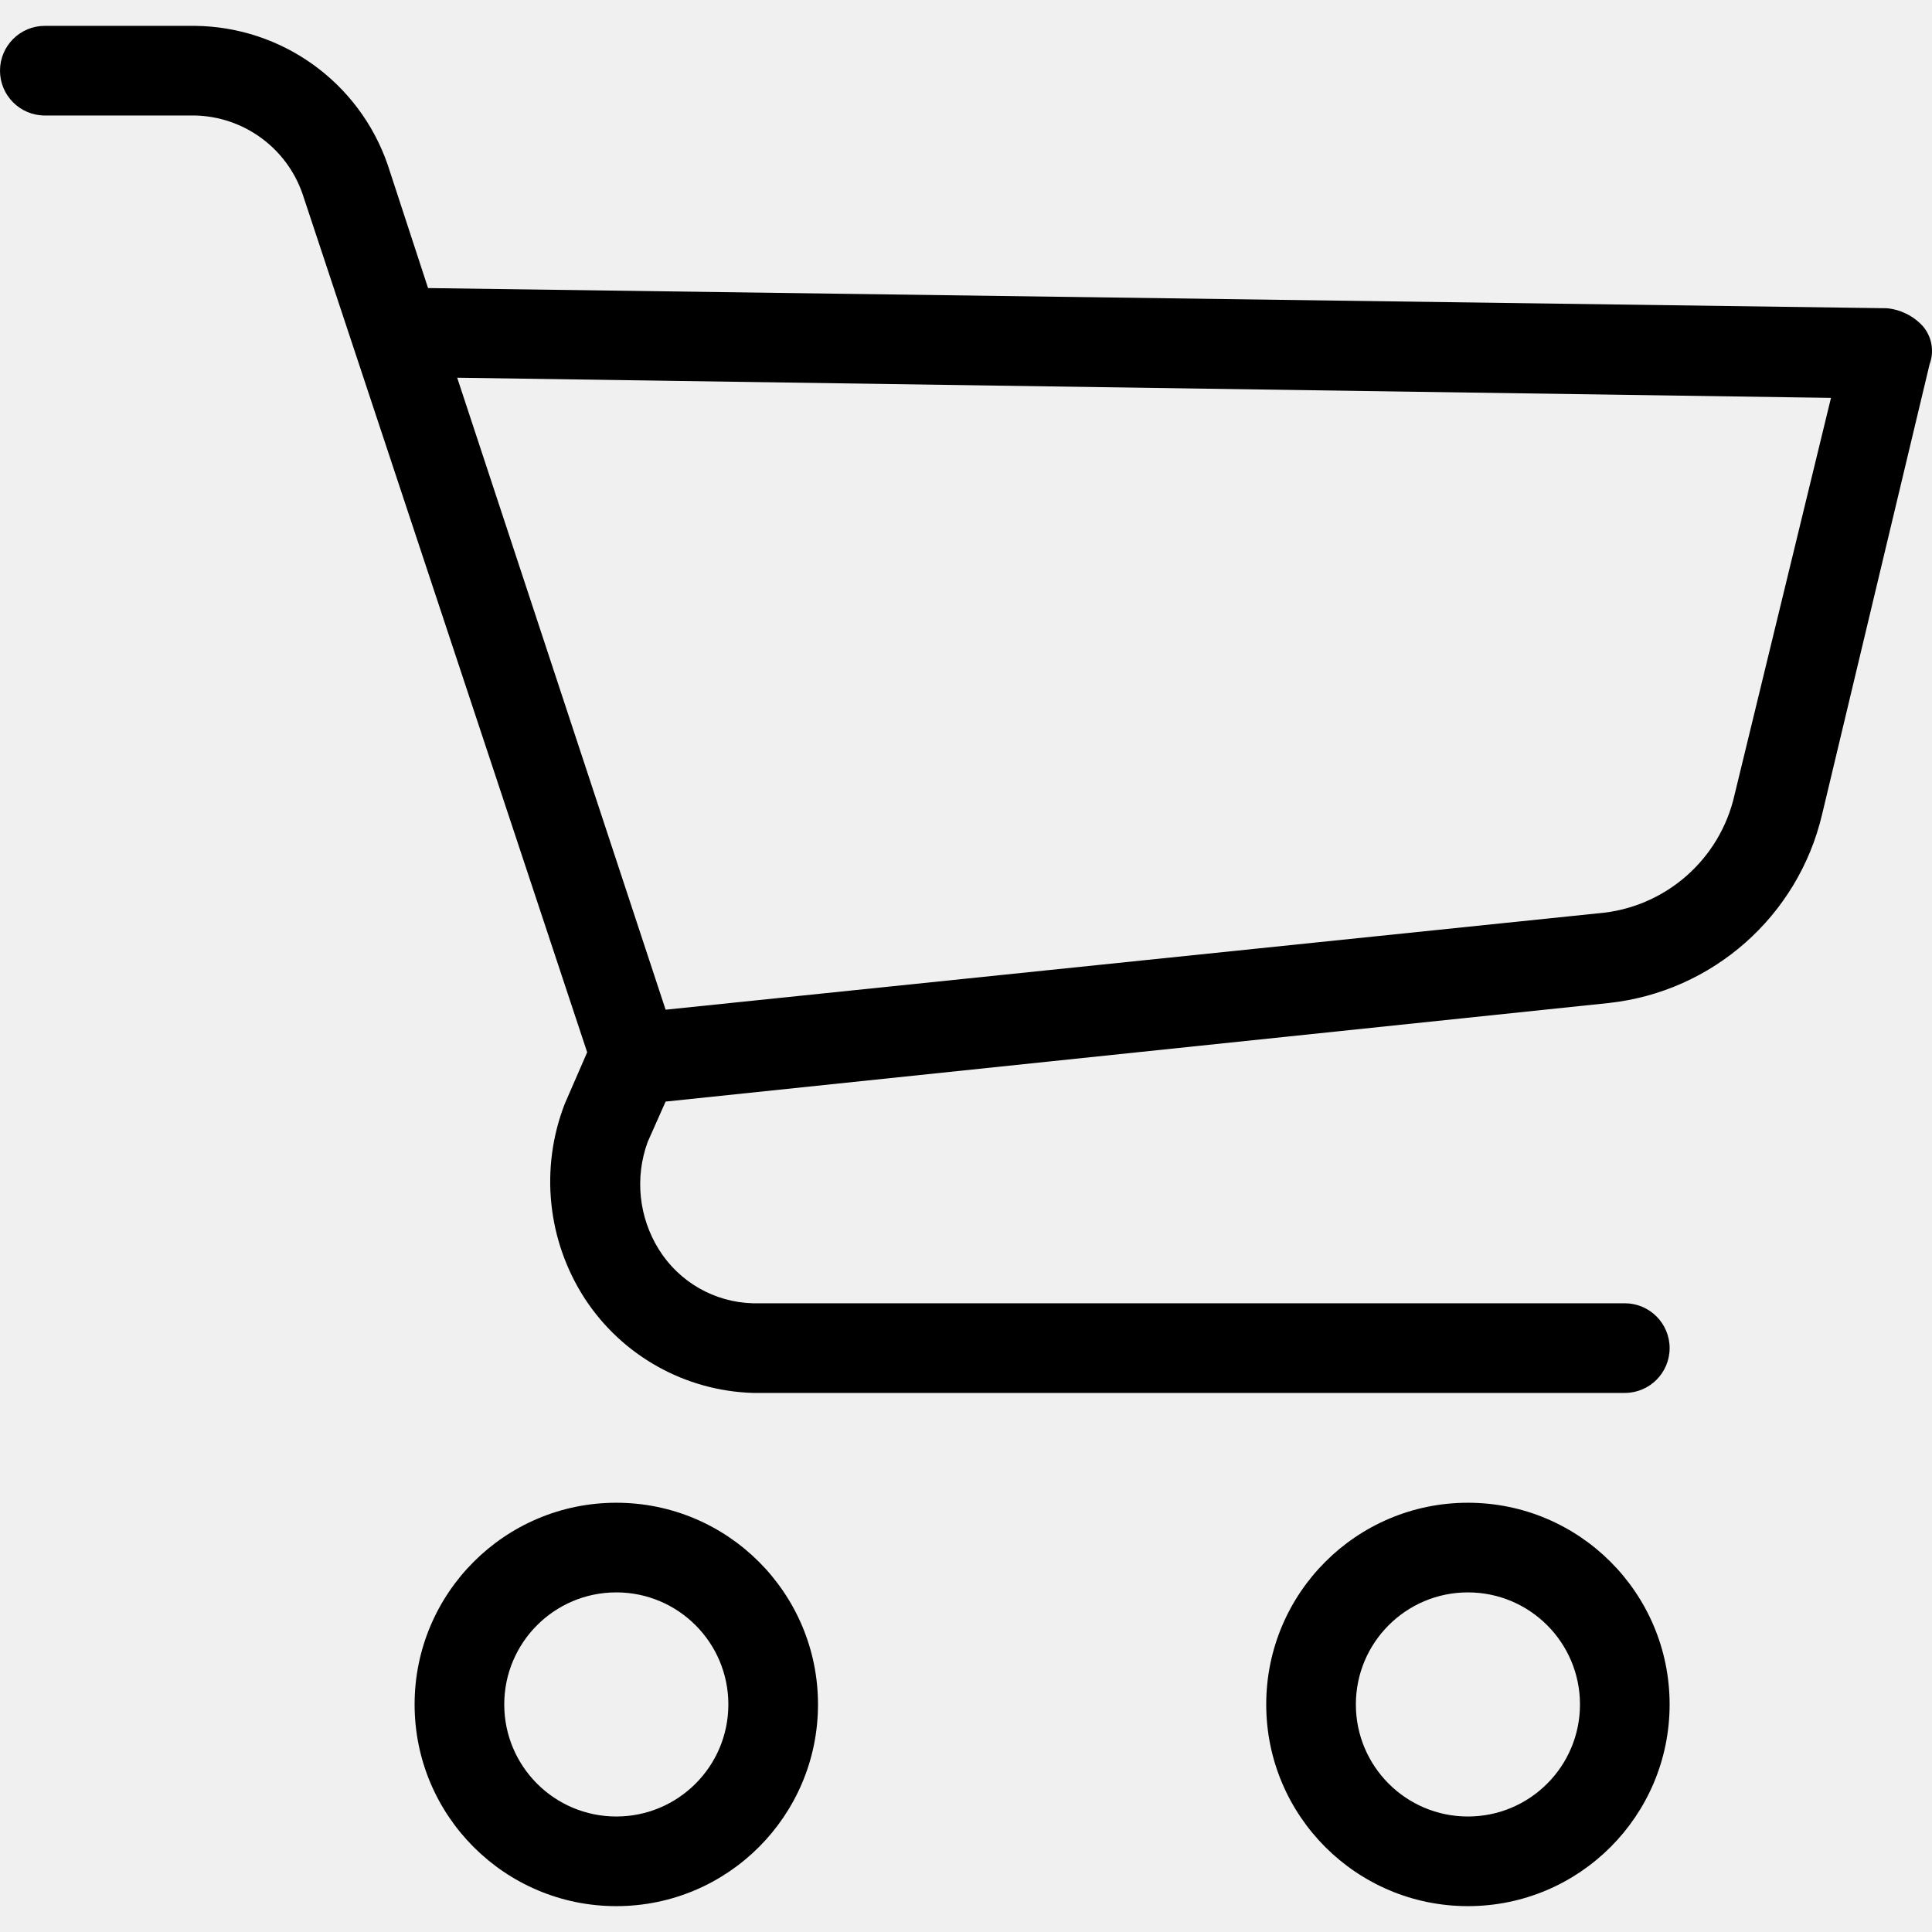
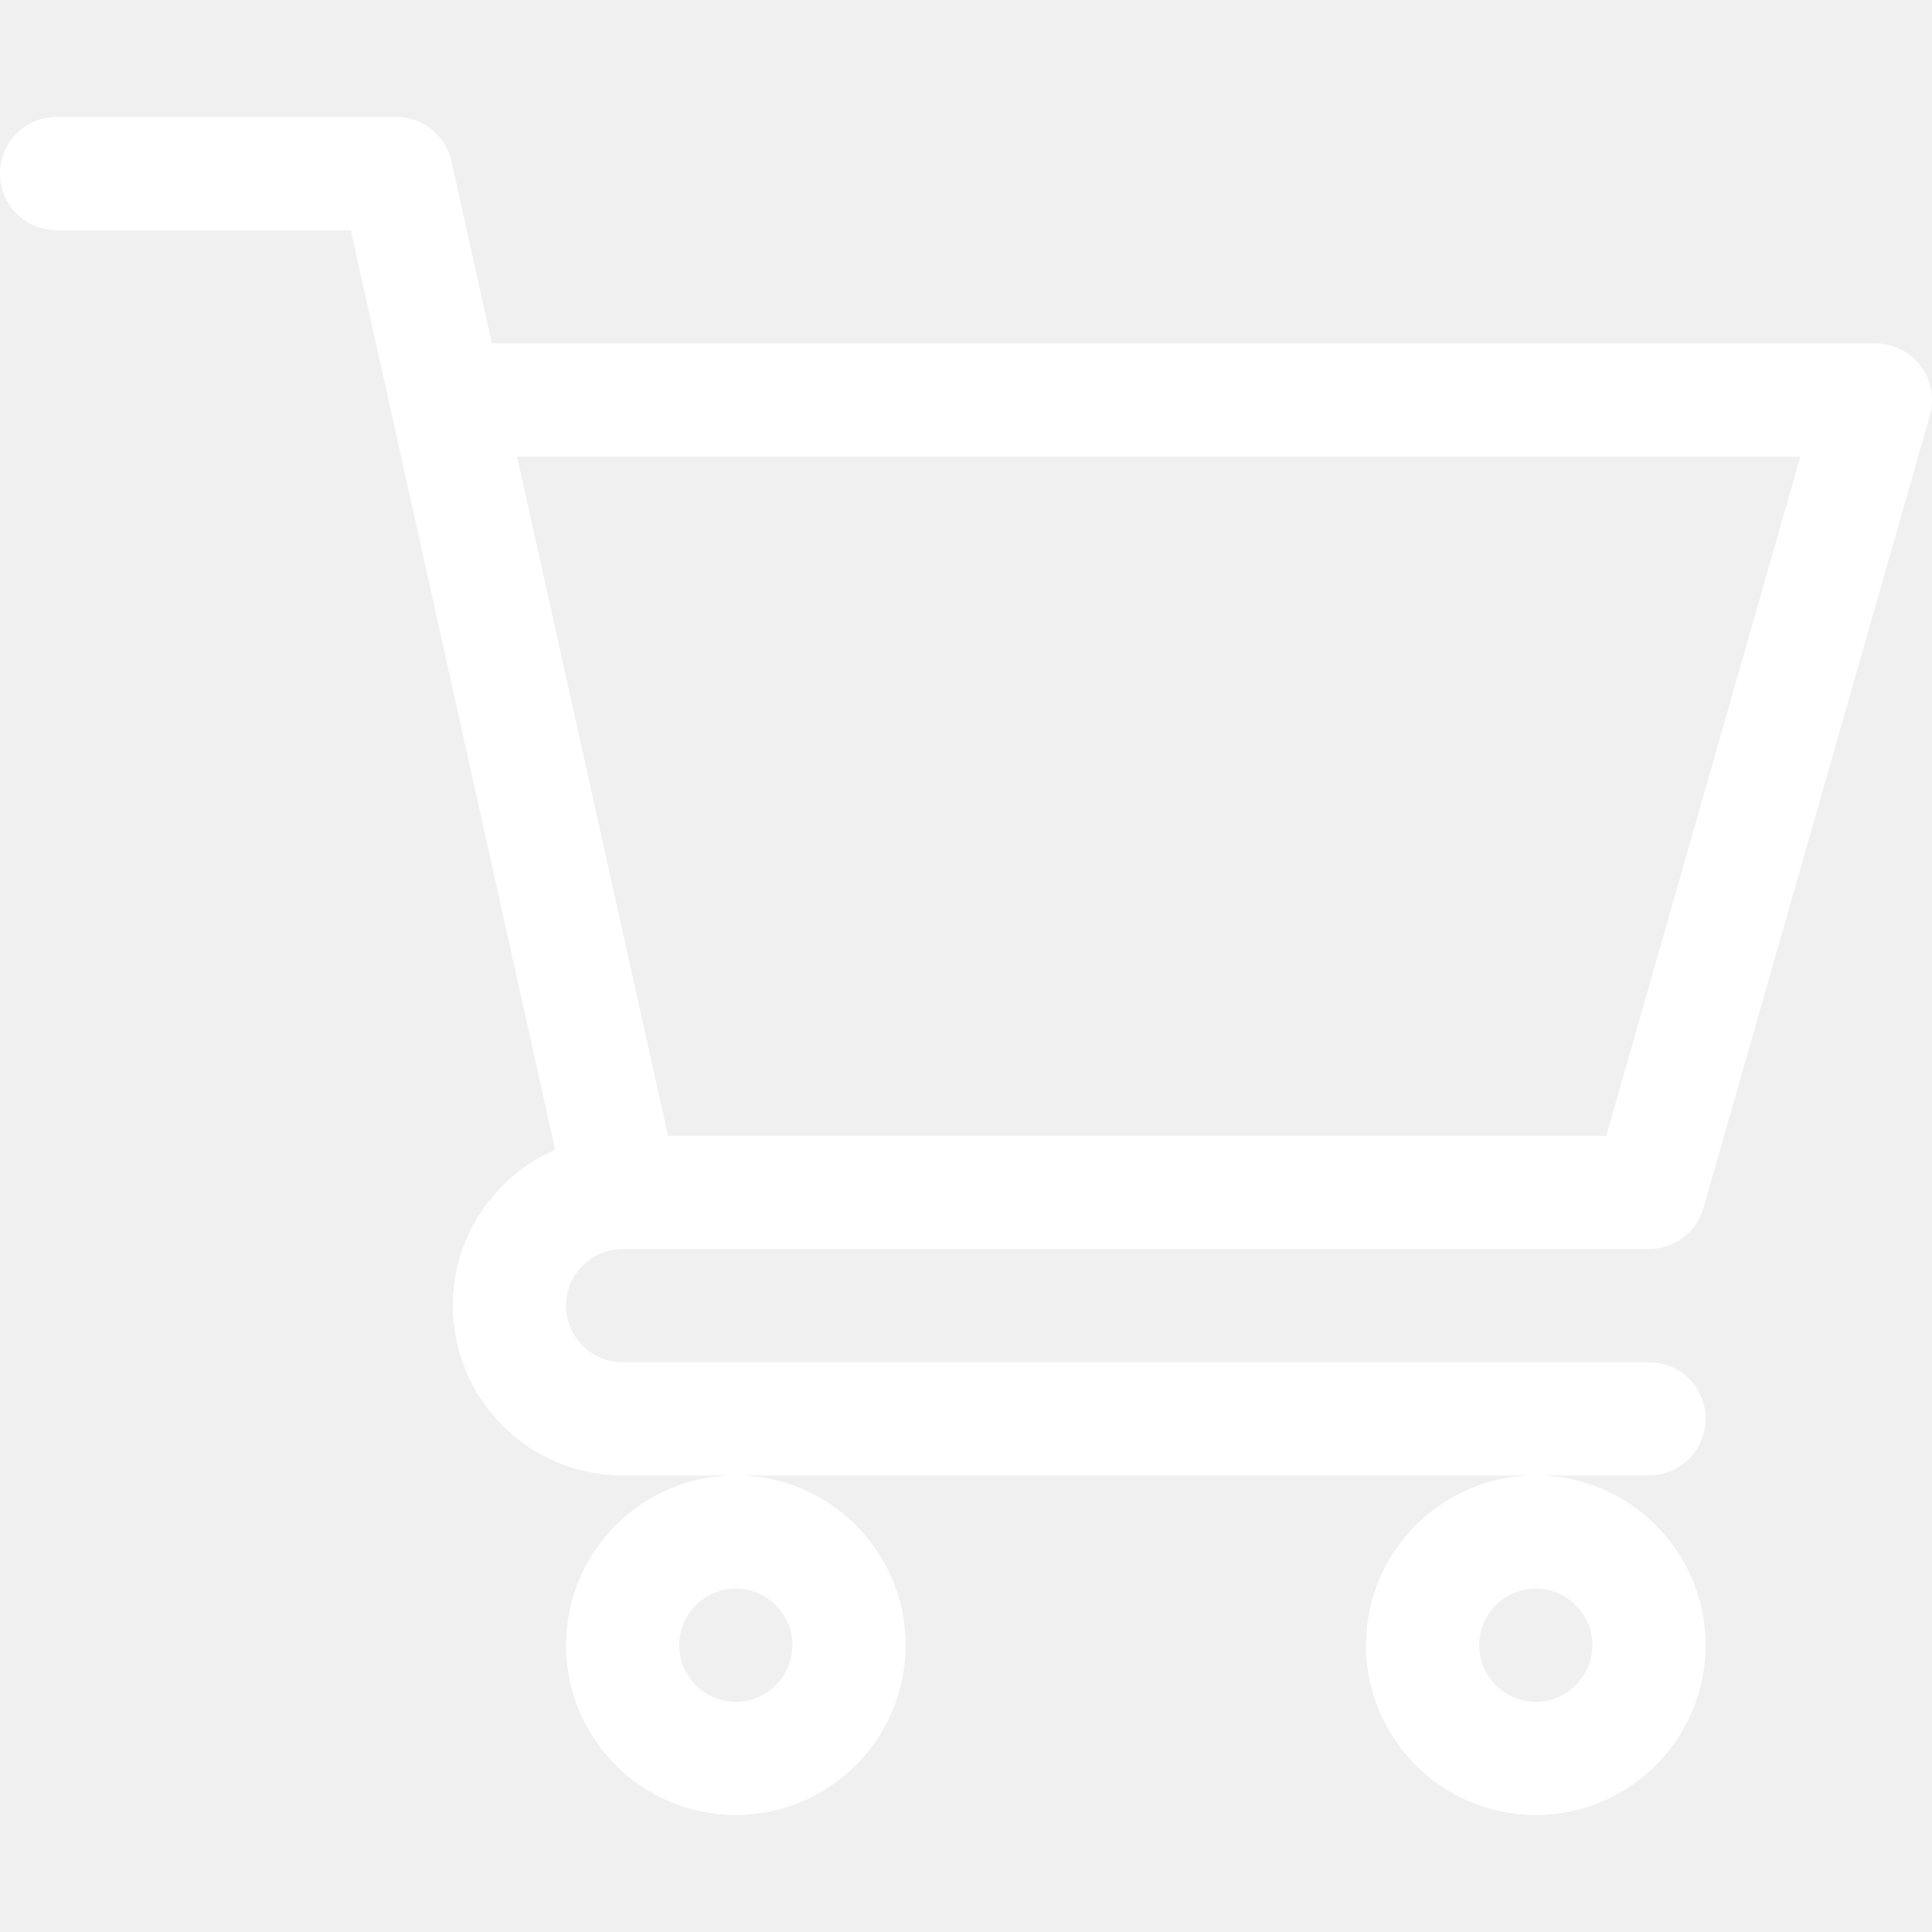
- <svg xmlns="http://www.w3.org/2000/svg" version="1.1" id="Capa_1" x="0px" y="0px" viewBox="0 0 450.391 450.391" style="enable-background:new 0 0 450.391 450.391;" xml:space="preserve">
-   <g>
-     <g>
-       <g>
-         <path d="M143.673,350.322c-25.969,0-47.02,21.052-47.02,47.02c0,25.969,21.052,47.02,47.02,47.02     c25.969,0,47.02-21.052,47.02-47.02C190.694,371.374,169.642,350.322,143.673,350.322z M143.673,423.465     c-14.427,0-26.122-11.695-26.122-26.122c0-14.427,11.695-26.122,26.122-26.122c14.427,0,26.122,11.695,26.122,26.122     C169.796,411.77,158.1,423.465,143.673,423.465z" />
-         <path d="M342.204,350.322c-25.969,0-47.02,21.052-47.02,47.02c0,25.969,21.052,47.02,47.02,47.02s47.02-21.052,47.02-47.02     C389.224,371.374,368.173,350.322,342.204,350.322z M342.204,423.465c-14.427,0-26.122-11.695-26.122-26.122     c0-14.427,11.695-26.122,26.122-26.122s26.122,11.695,26.122,26.122C368.327,411.77,356.631,423.465,342.204,423.465z" />
-         <path d="M448.261,76.037c-2.176-2.377-5.153-3.865-8.359-4.18L99.788,67.155L90.384,38.42     C83.759,19.211,65.771,6.243,45.453,6.028H10.449C4.678,6.028,0,10.706,0,16.477s4.678,10.449,10.449,10.449h35.004     c11.361,0.251,21.365,7.546,25.078,18.286l66.351,200.098l-5.224,12.016c-5.827,15.026-4.077,31.938,4.702,45.453     c8.695,13.274,23.323,21.466,39.184,21.943h203.233c5.771,0,10.449-4.678,10.449-10.449c0-5.771-4.678-10.449-10.449-10.449     H175.543c-8.957-0.224-17.202-4.936-21.943-12.539c-4.688-7.51-5.651-16.762-2.612-25.078l4.18-9.404l219.951-22.988     c24.16-2.661,44.034-20.233,49.633-43.886l25.078-105.012C450.96,81.893,450.36,78.492,448.261,76.037z M404.376,185.228     c-3.392,15.226-16.319,26.457-31.869,27.69l-217.339,22.465L106.58,88.053l320.261,4.702L404.376,185.228z" />
-       </g>
-     </g>
-   </g>
-   <g>
- </g>
-   <g>
- </g>
-   <g>
- </g>
-   <g>
- </g>
-   <g>
- </g>
-   <g>
- </g>
-   <g>
- </g>
-   <g>
- </g>
-   <g>
- </g>
-   <g>
- </g>
-   <g>
- </g>
-   <g>
- </g>
-   <g>
- </g>
-   <g>
- </g>
-   <g>
- </g>
+ <svg xmlns="http://www.w3.org/2000/svg" height="25px" viewBox="0 -31 512 512" style="fill:#fff;" width="25px">
+   <path d="m164.961 300.004h.023c.02 0 .039-.004.059-.004h271.957c6.695 0 12.582-4.441 14.422-10.879l60-210c1.293-4.527.387-9.395-2.445-13.152-2.836-3.758-7.27-5.969-11.977-5.969h-366.633l-10.723-48.254c-1.527-6.863-7.613-11.746-14.645-11.746h-90c-8.285 0-15 6.715-15 15s6.715 15 15 15h77.969c1.898 8.551 51.312 230.918 54.156 243.711-15.941 6.93-27.125 22.824-27.125 41.289 0 24.812 20.188 45 45 45h272c8.285 0 15-6.715 15-15s-6.715-15-15-15h-272c-8.27 0-15-6.73-15-15 0-8.258 6.707-14.977 14.961-14.996zm312.152-210.004-51.43 180h-248.652l-40-180zm0 0" />
+   <path d="m150 405c0 24.812 20.188 45 45 45s45-20.188 45-45-20.188-45-45-45-45 20.188-45 45zm45-15c8.27 0 15 6.73 15 15s-6.73 15-15 15-15-6.73-15-15 6.73-15 15-15zm0 0" />
+   <path d="m362 405c0 24.812 20.188 45 45 45s45-20.188 45-45-20.188-45-45-45-45 20.188-45 45zm45-15c8.27 0 15 6.73 15 15s-6.73 15-15 15-15-6.73-15-15 6.73-15 15-15zm0 0" />
</svg>
